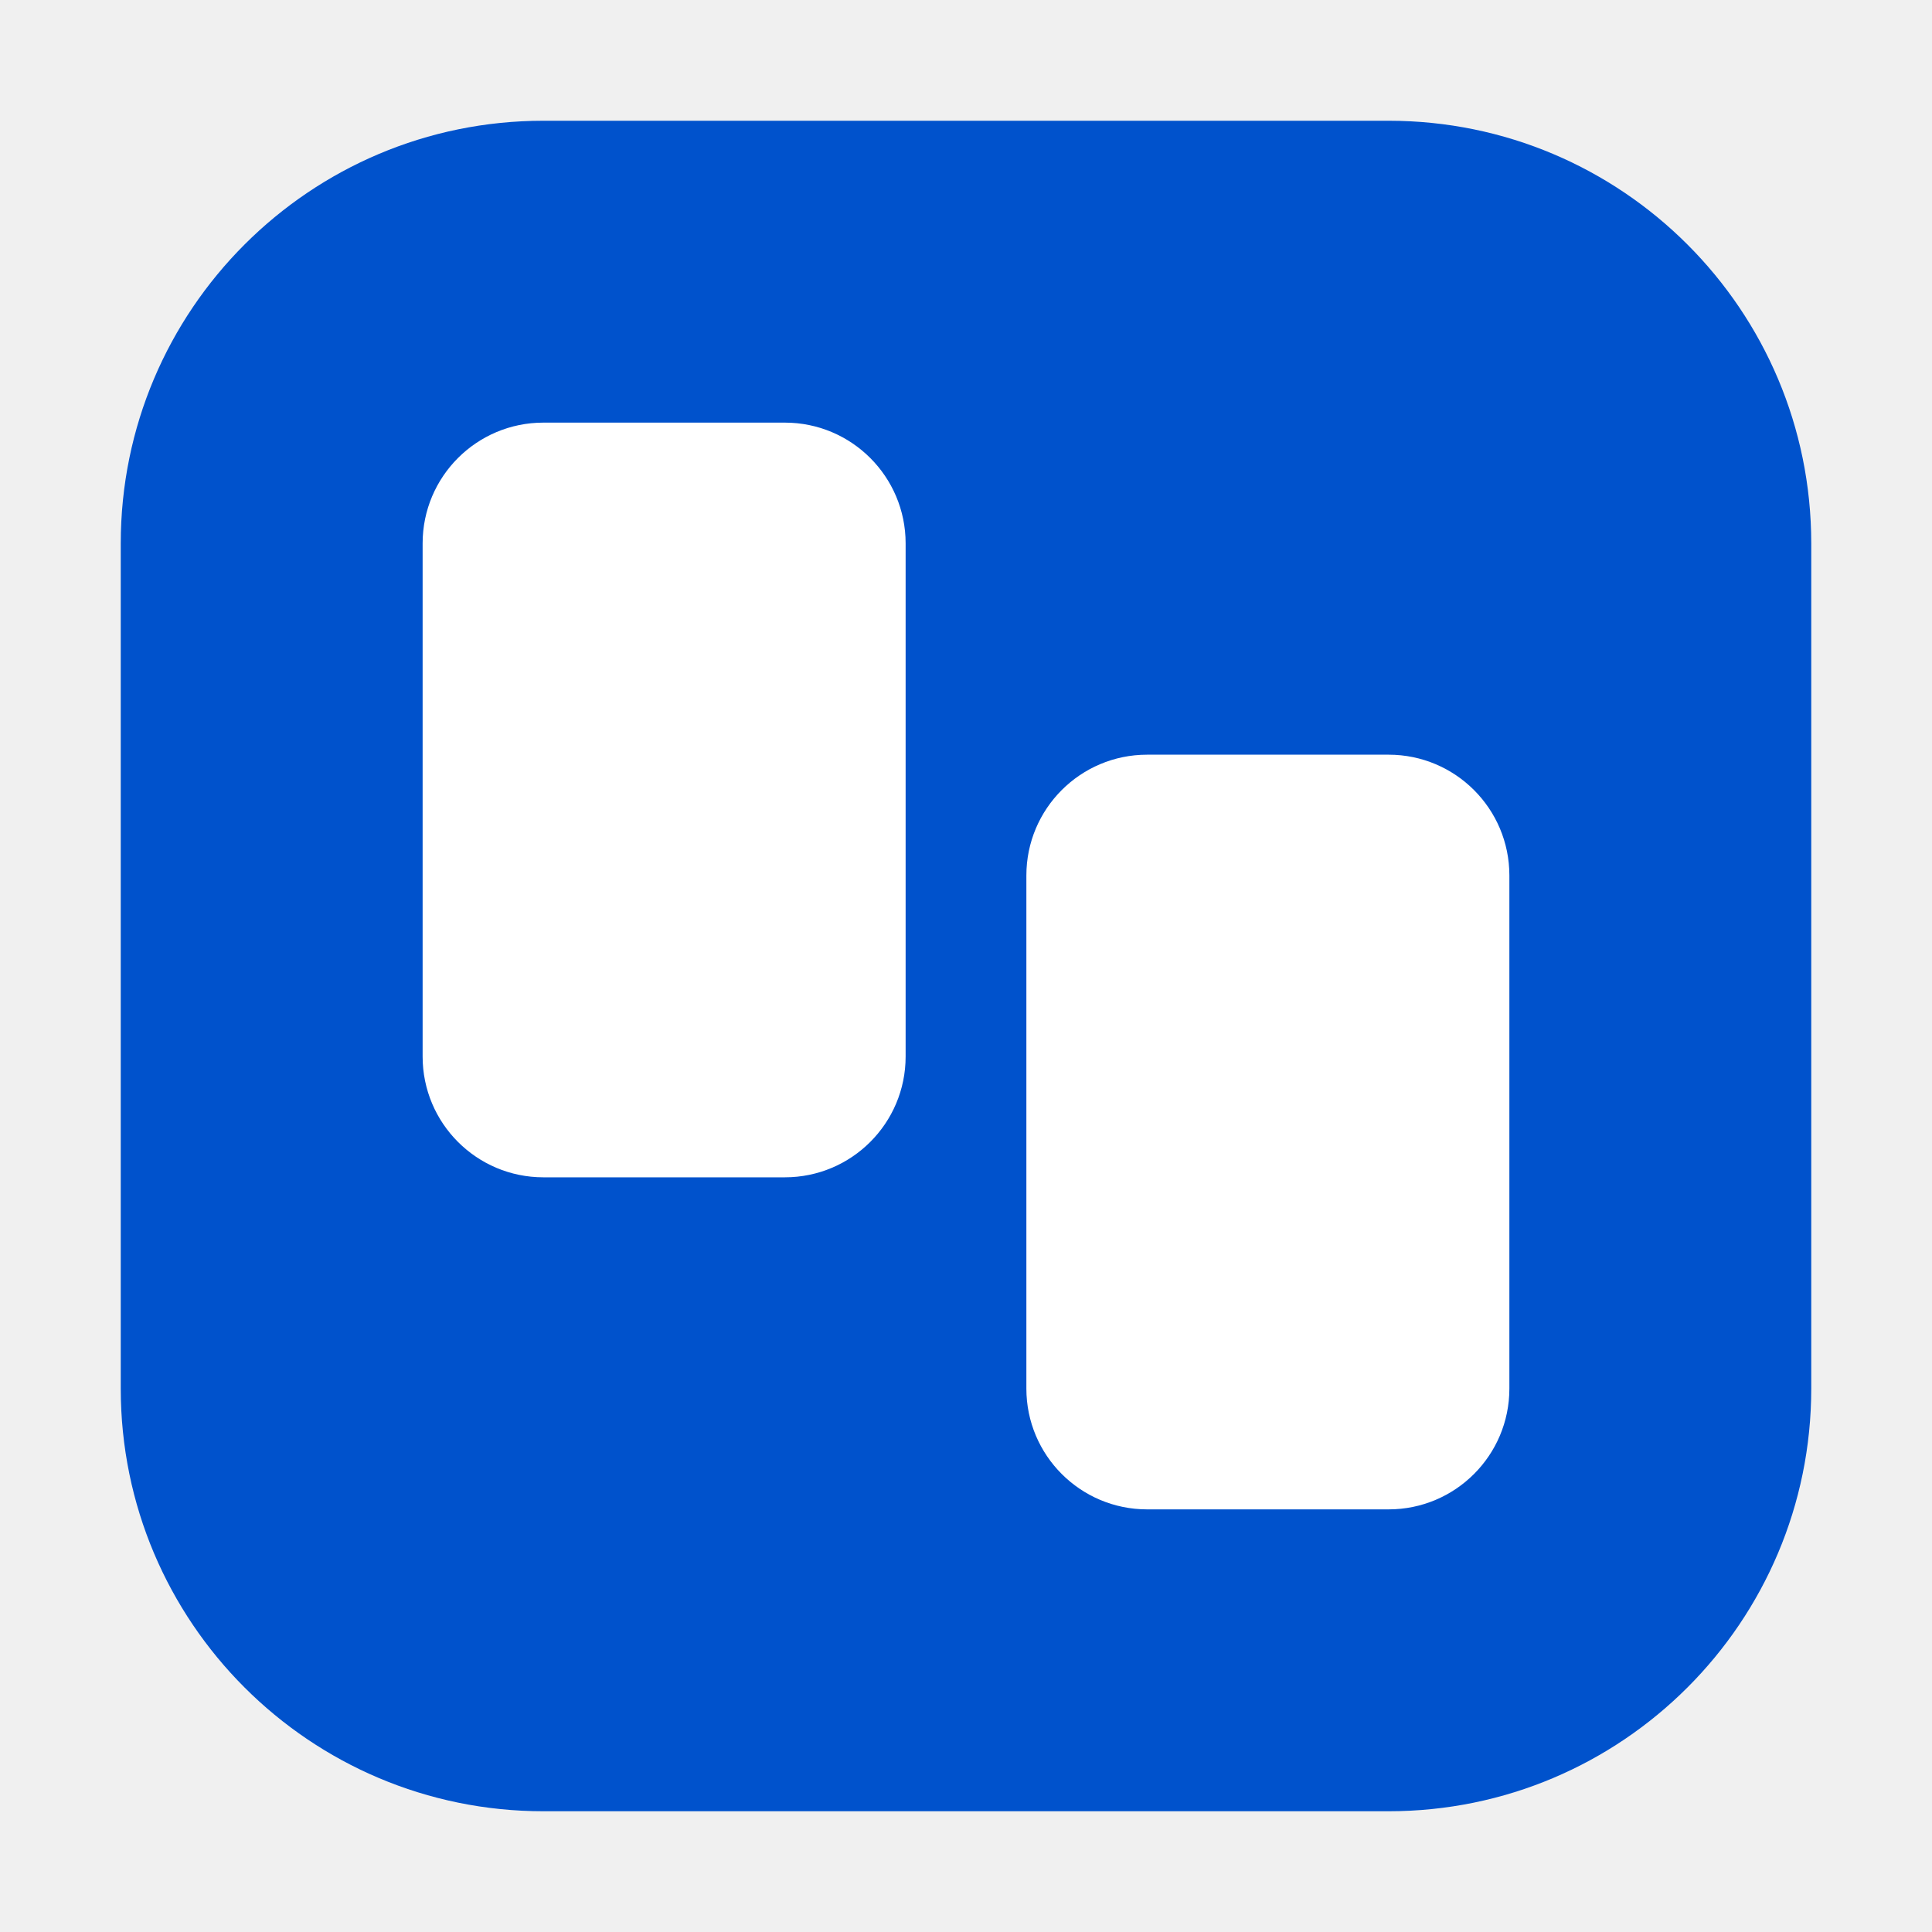
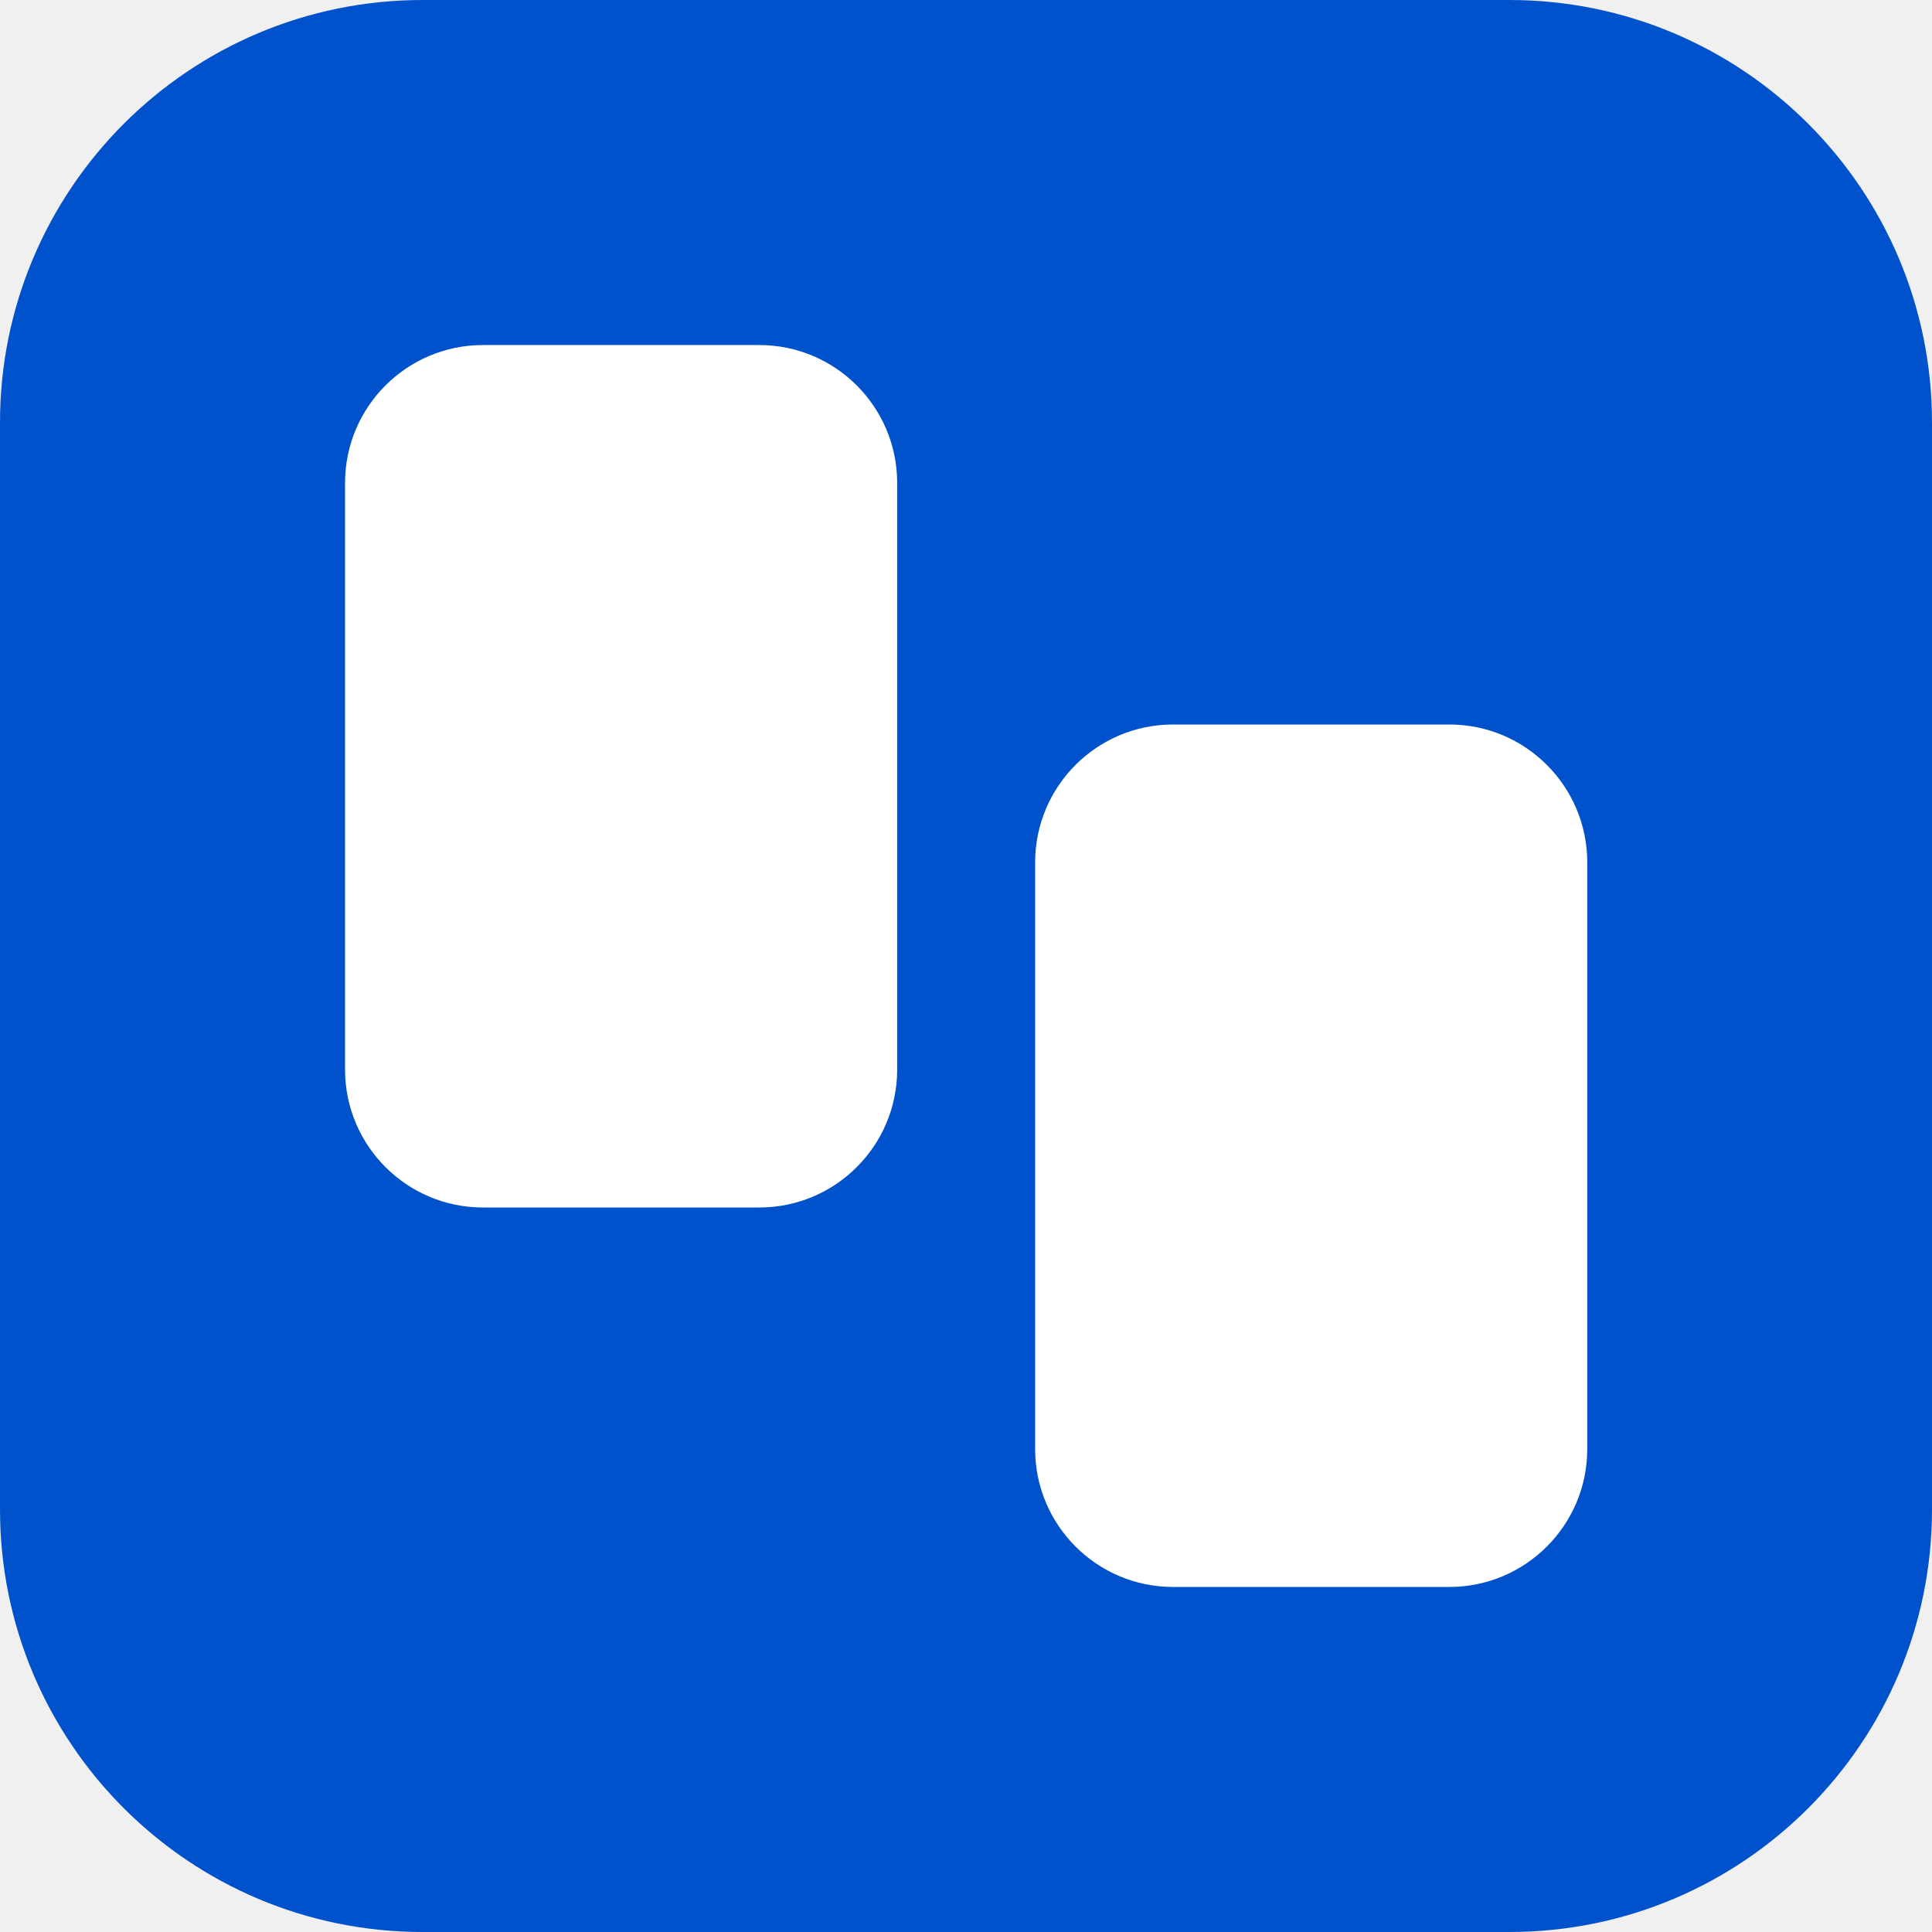
<svg xmlns="http://www.w3.org/2000/svg" viewBox="0 0 64 64" role="img">
-   <rect x="4" y="4" width="56" height="56" rx="14" fill="#0052cc" />
-   <rect x="14" y="14" width="16" height="25" rx="4" fill="#fff" />
-   <rect x="34" y="25" width="16" height="25" rx="4" fill="#fff" />
+   <rect width="64" height="64" rx="14" fill="#0052cc" />
+   <rect x="11.43" y="11.43" width="18.29" height="28.57" rx="4.57" fill="#fff" />
+   <rect x="34.29" y="24" width="18.29" height="28.57" rx="4.57" fill="#fff" />
</svg>
